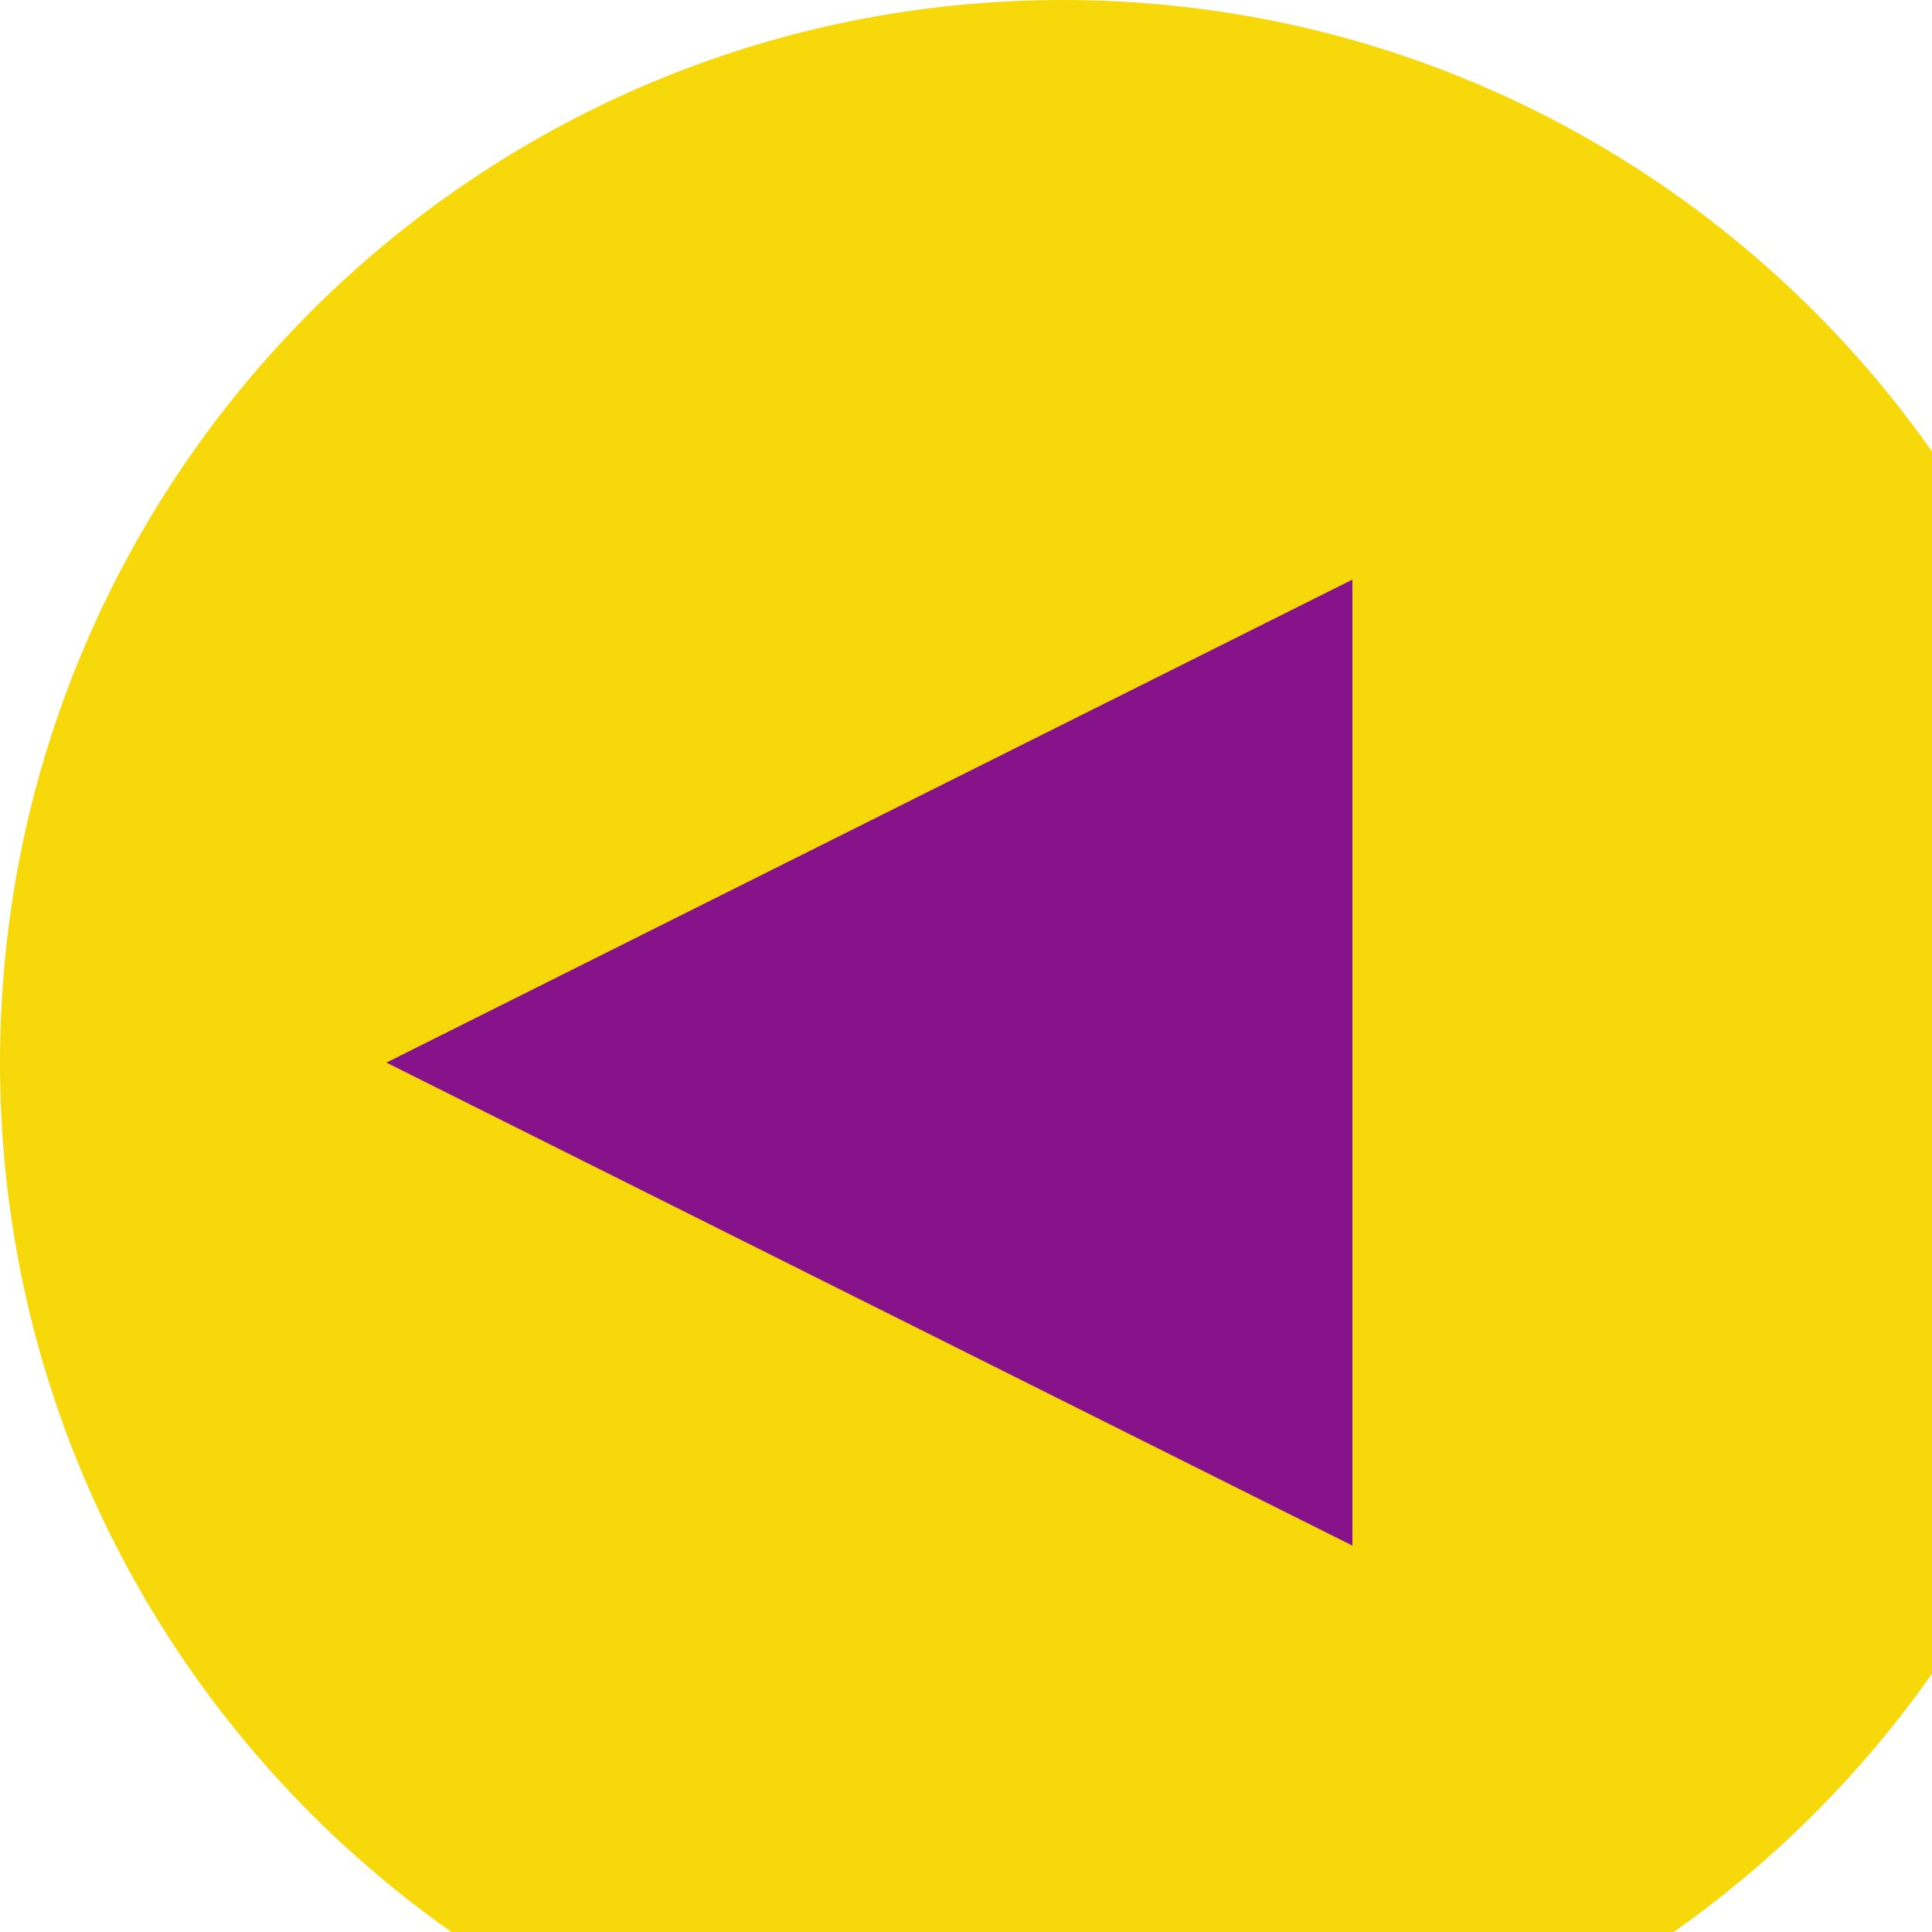
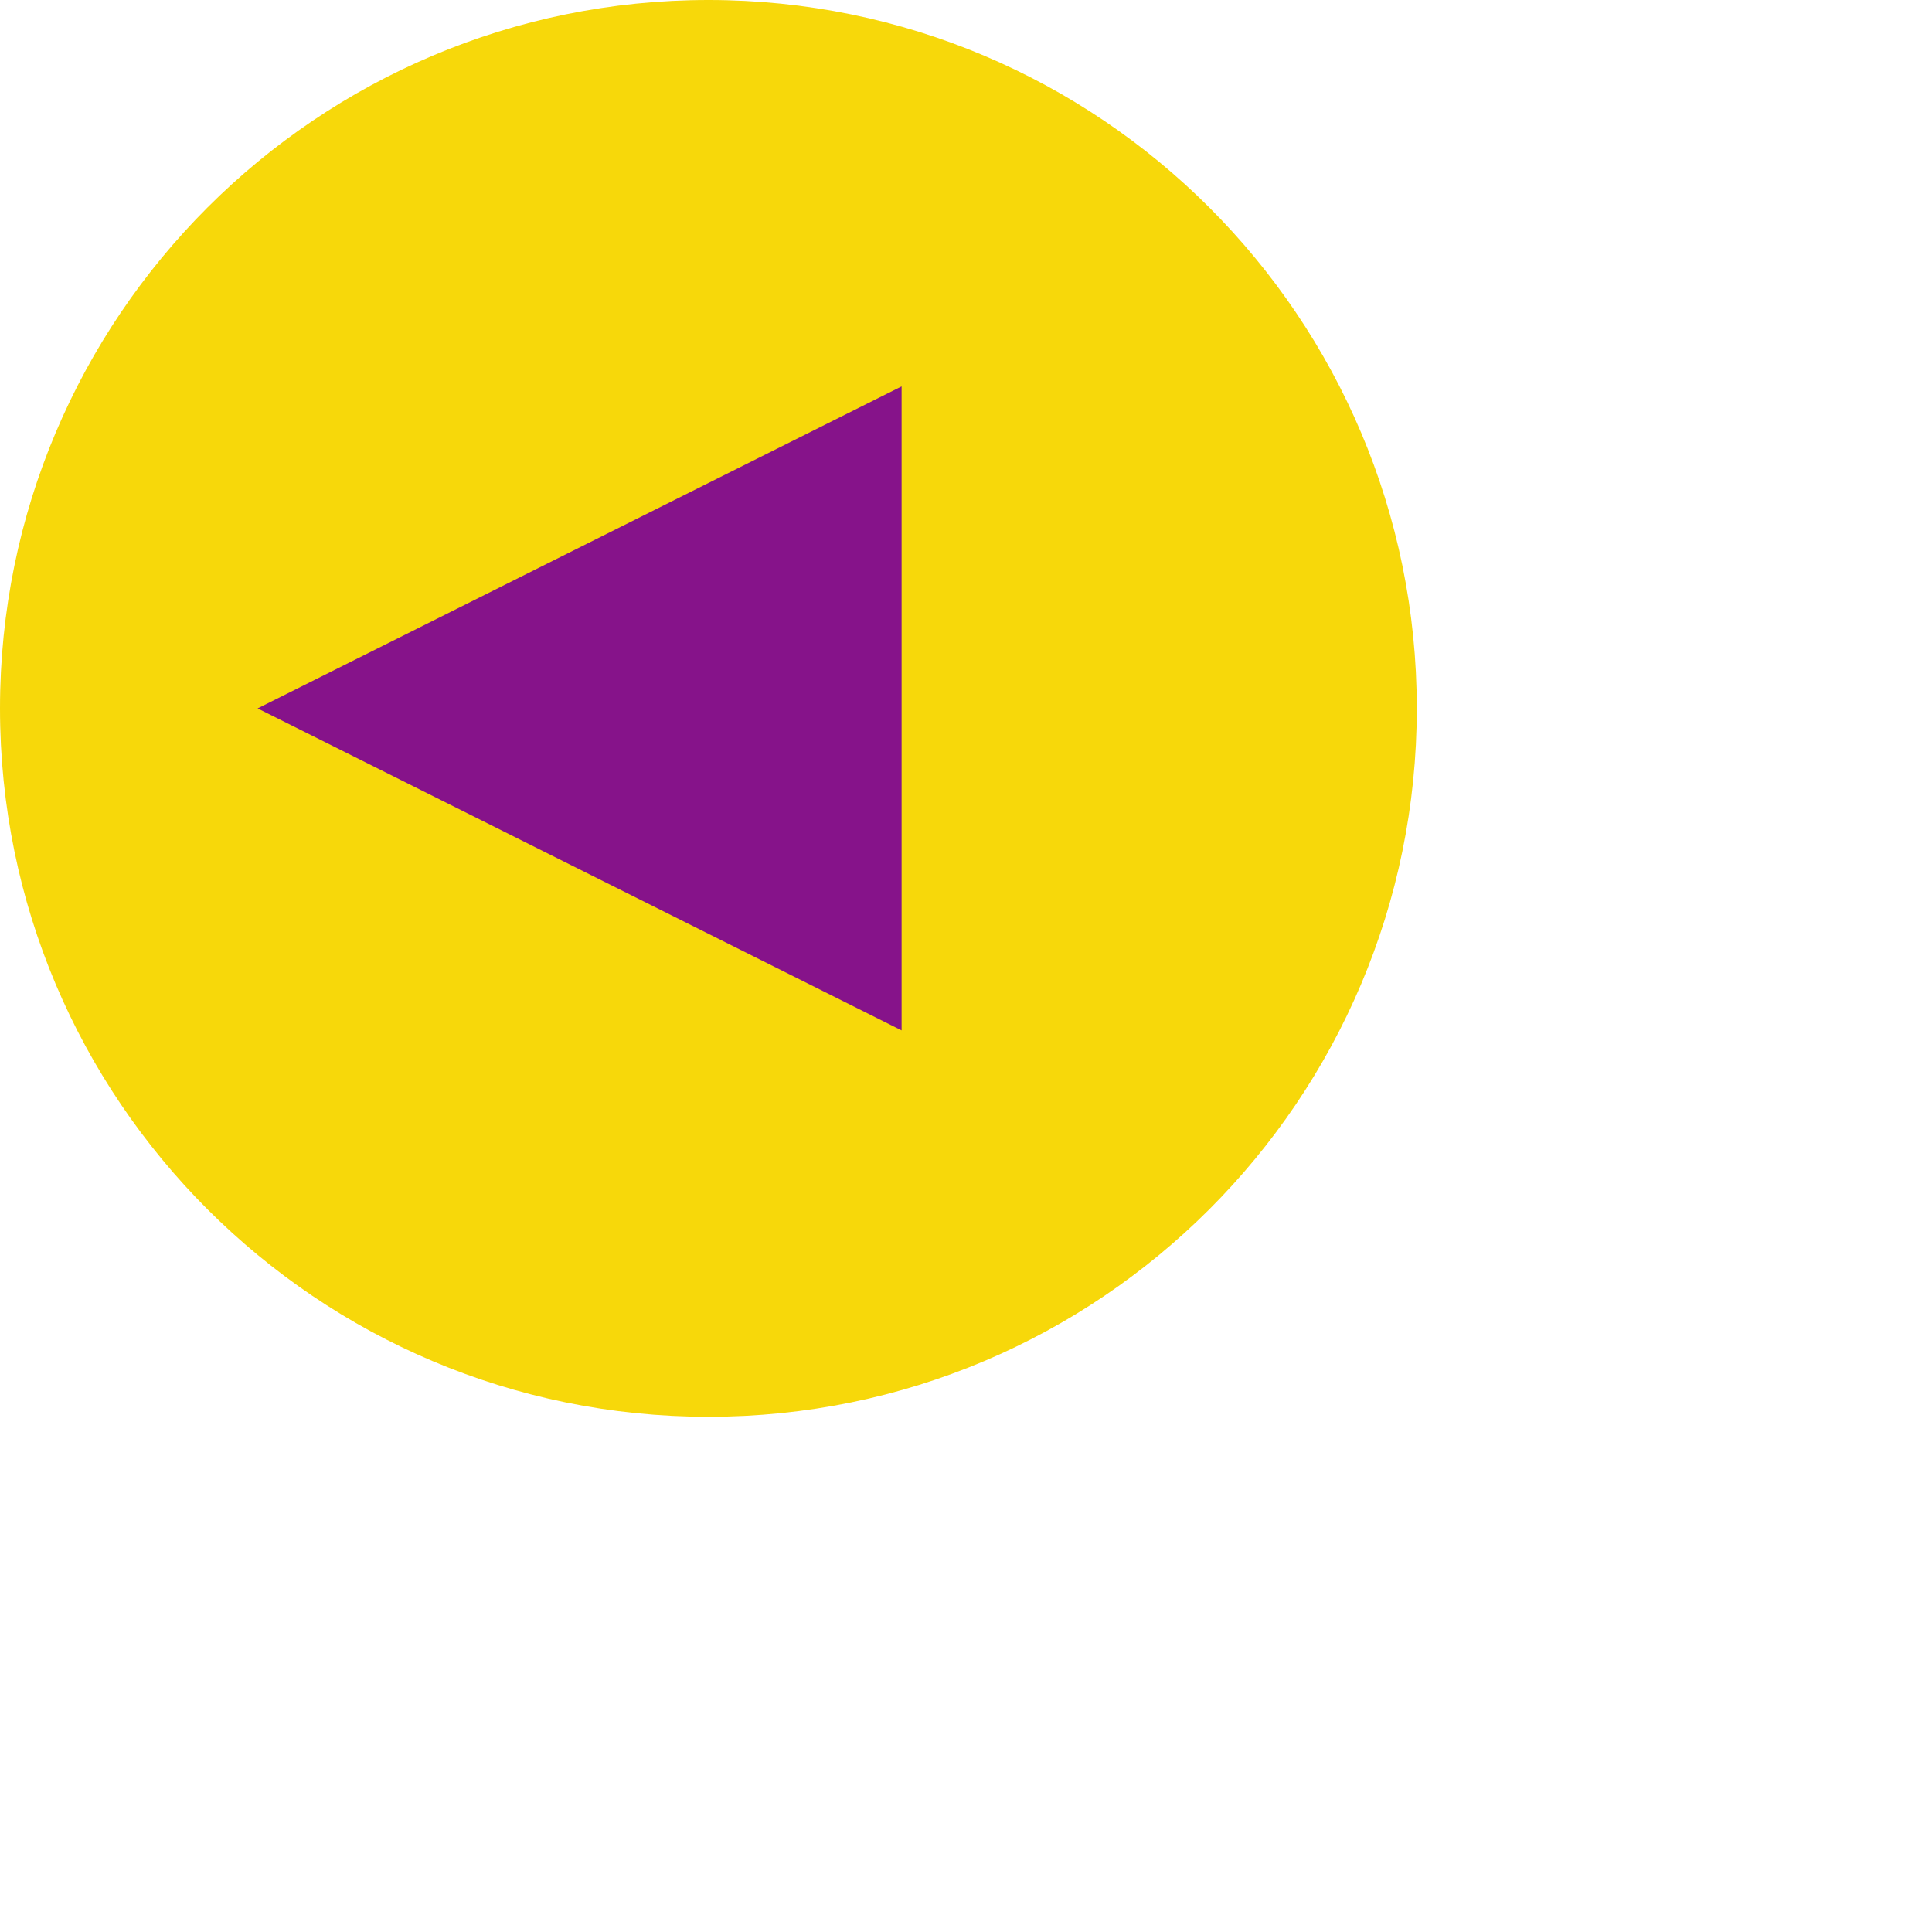
- <svg xmlns="http://www.w3.org/2000/svg" width="15" height="15" viewBox="0 0 10 10">
+ <svg xmlns="http://www.w3.org/2000/svg" width="25" height="25" viewBox="0 0 15 15">
  <g fill="none" fill-rule="evenodd">
    <circle cx="5.5" cy="5.5" r="5.5" fill="#F7D80A" />
    <polygon fill="#86138A" points="4.5 3 7 8 2 8" transform="rotate(-90 4.5 5.5)" />
  </g>
</svg>
